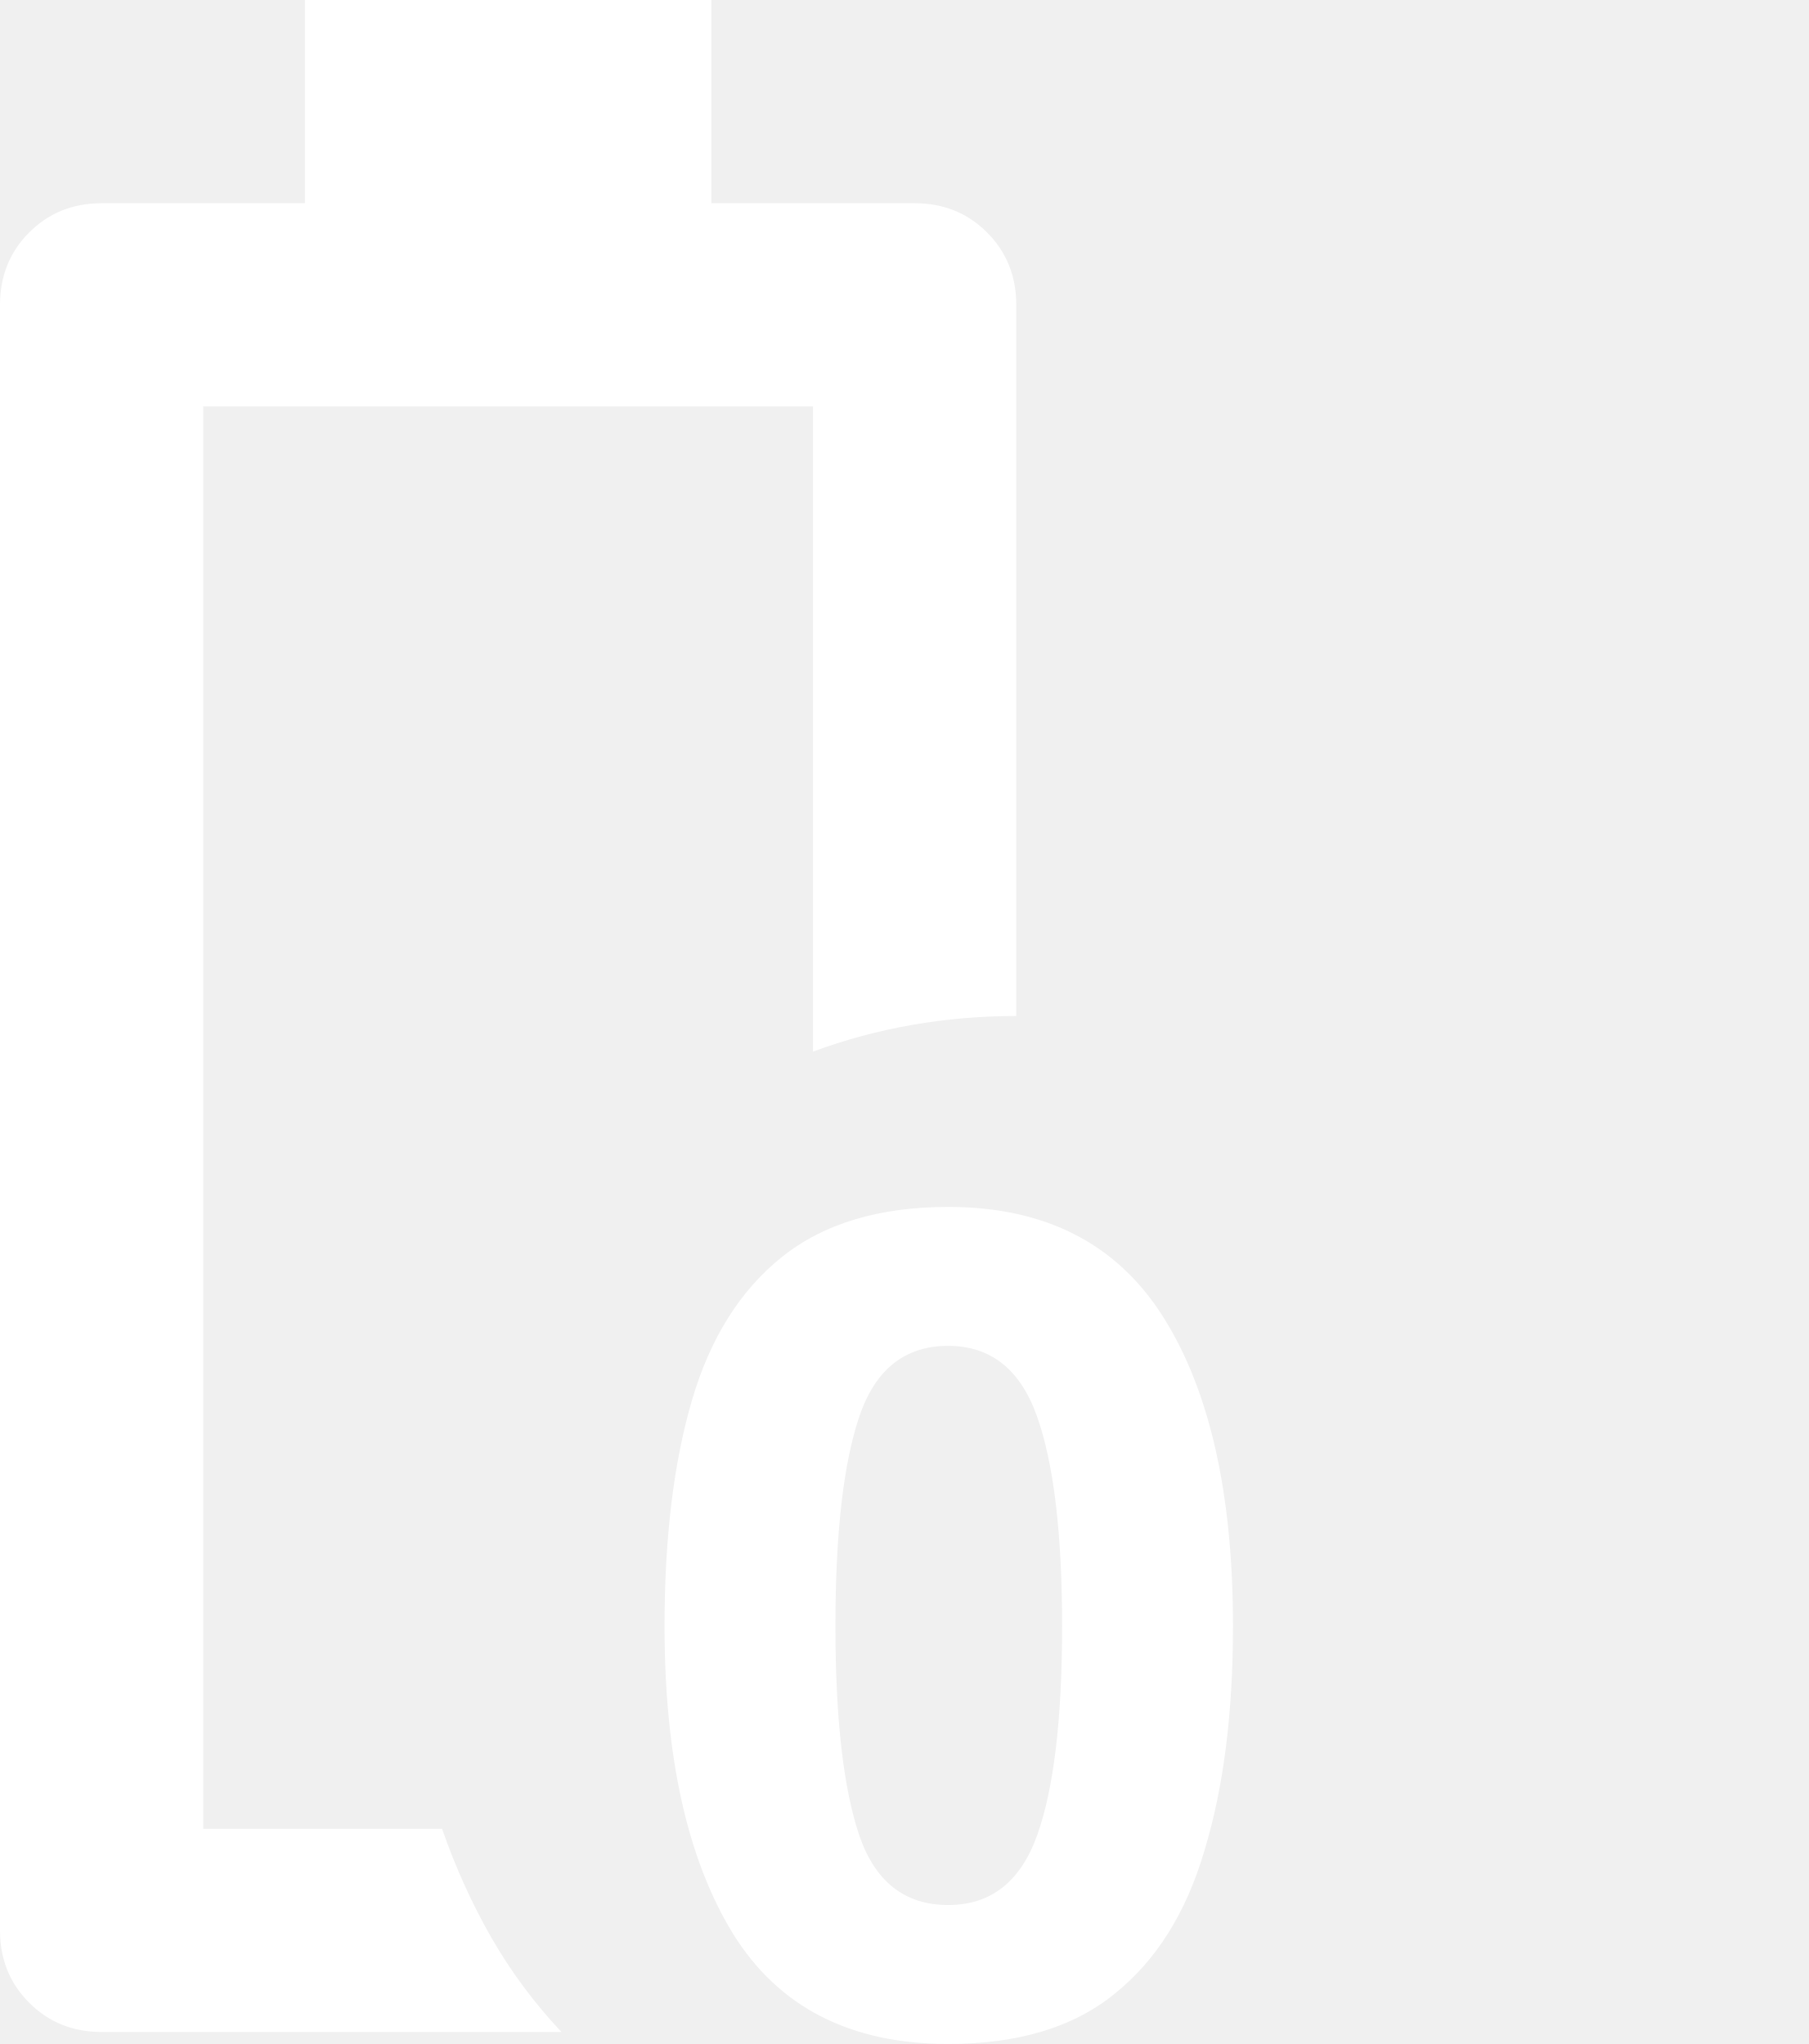
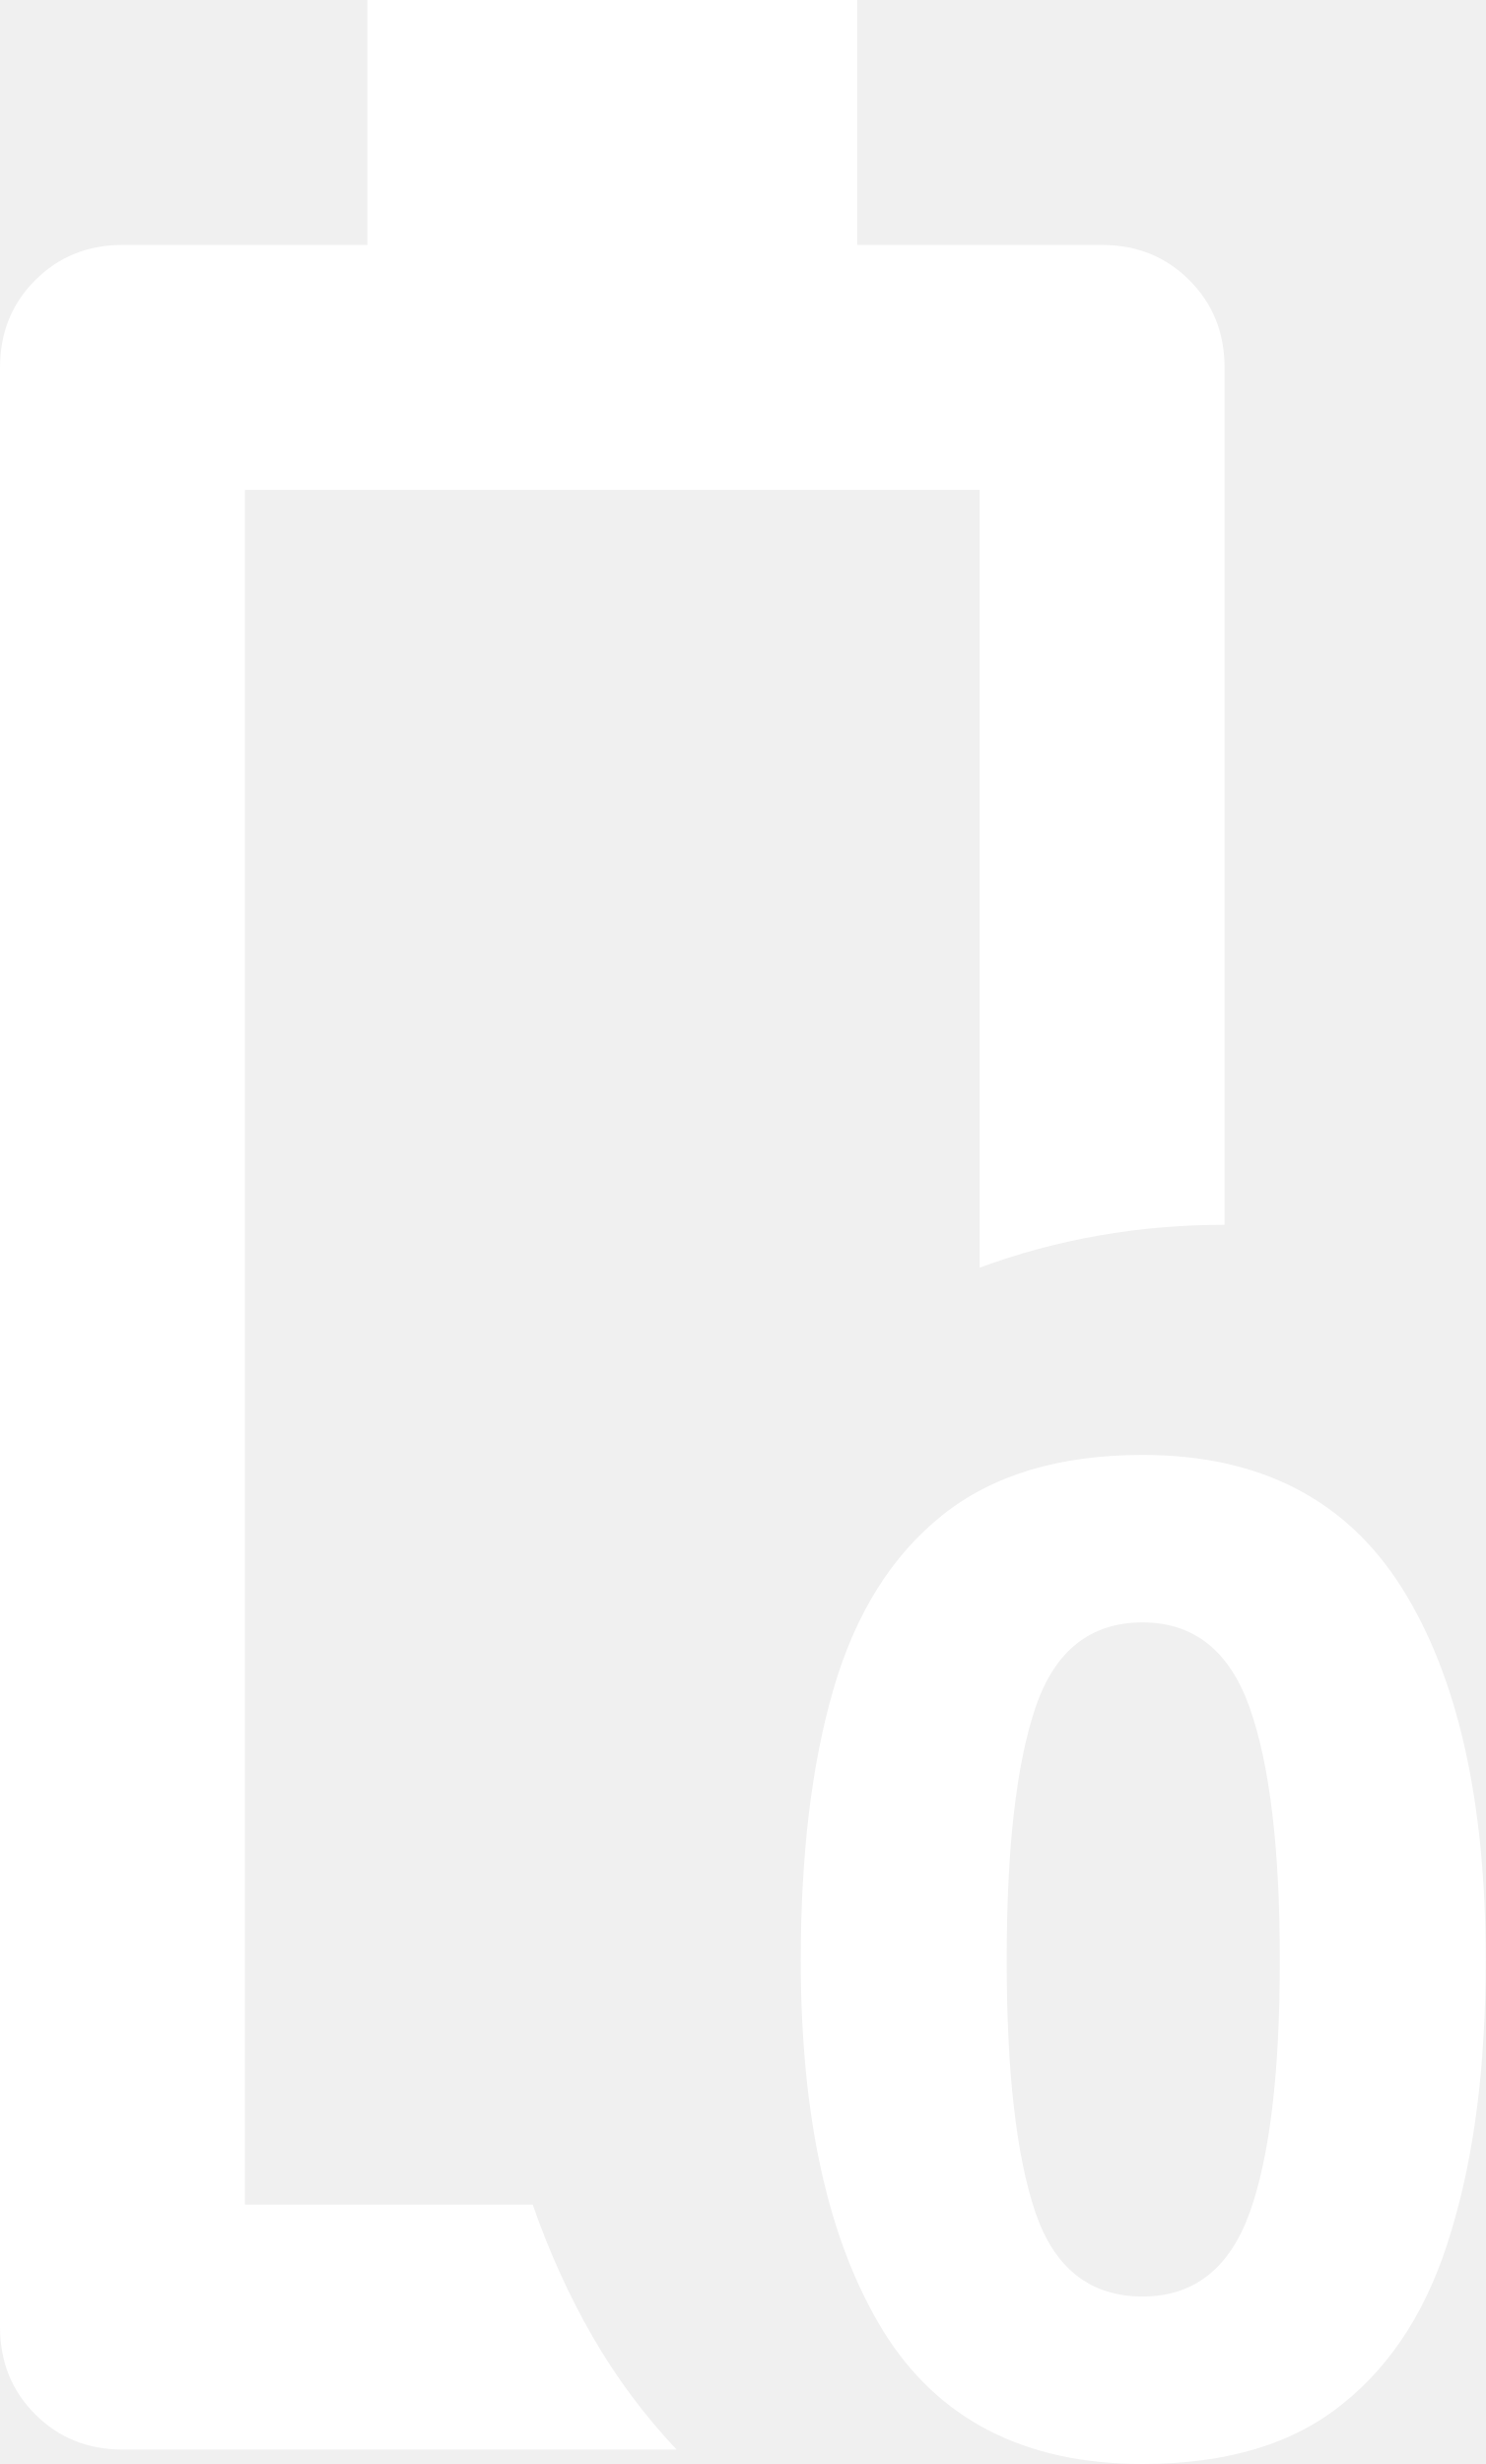
- <svg xmlns="http://www.w3.org/2000/svg" height="20.118" viewBox="0 -960 711.736 804.717" width="17.793" fill="#ffffff" version="1.1" id="svg1">
+ <svg xmlns="http://www.w3.org/2000/svg" height="20.118" viewBox="0 -960 485.306 804.717" width="12.133" fill="#ffffff" version="1.1" id="svg1">
  <defs id="defs1" />
  <path d="m 40,-160 c -11.333,0 -20.833,-3.833 -28.5,-11.5 C 3.833,-179.167 0,-188.667 0,-200 v -640 c 0,-11.333 3.833,-20.833 11.5,-28.5 7.667,-7.667 17.167,-11.5 28.5,-11.5 h 80 v -80 h 160 v 80 h 80 c 11.333,0 20.833,3.833 28.5,11.5 7.667,7.667 11.5,17.167 11.5,28.5 v 280 c -14,0 -27.667,1.167 -41,3.5 -13.333,2.333 -26.333,5.833 -39,10.5 V -800 H 80 v 560 h 94 c 5.333,15.333 11.833,29.667 19.5,43 7.667,13.333 16.833,25.667 27.5,37 z" id="path1" />
  <path style="font-weight:bold;font-size:448.375px;line-height:1.25;font-family:'Noto Sans';stroke-width:37.365" d="m 485.306,-319.837 q 0,51.563 -11.209,88.33 -10.761,36.767 -35.422,56.495 -24.212,19.729 -65.463,19.729 -57.84,0 -84.743,-43.492 -26.902,-43.941 -26.902,-121.061 0,-52.011 10.761,-88.778 10.761,-36.767 35.422,-56.495 24.661,-19.729 65.463,-19.729 57.392,0 84.743,43.492 27.351,43.492 27.351,121.51 z m -156.483,0 q 0,54.702 9.416,82.501 9.416,27.351 34.973,27.351 25.109,0 34.973,-27.351 9.864,-27.351 9.864,-82.501 0,-54.702 -9.864,-82.501 -9.864,-27.799 -34.973,-27.799 -25.557,0 -34.973,27.799 -9.416,27.799 -9.416,82.501 z" id="text1" aria-label="     0" />
</svg>
